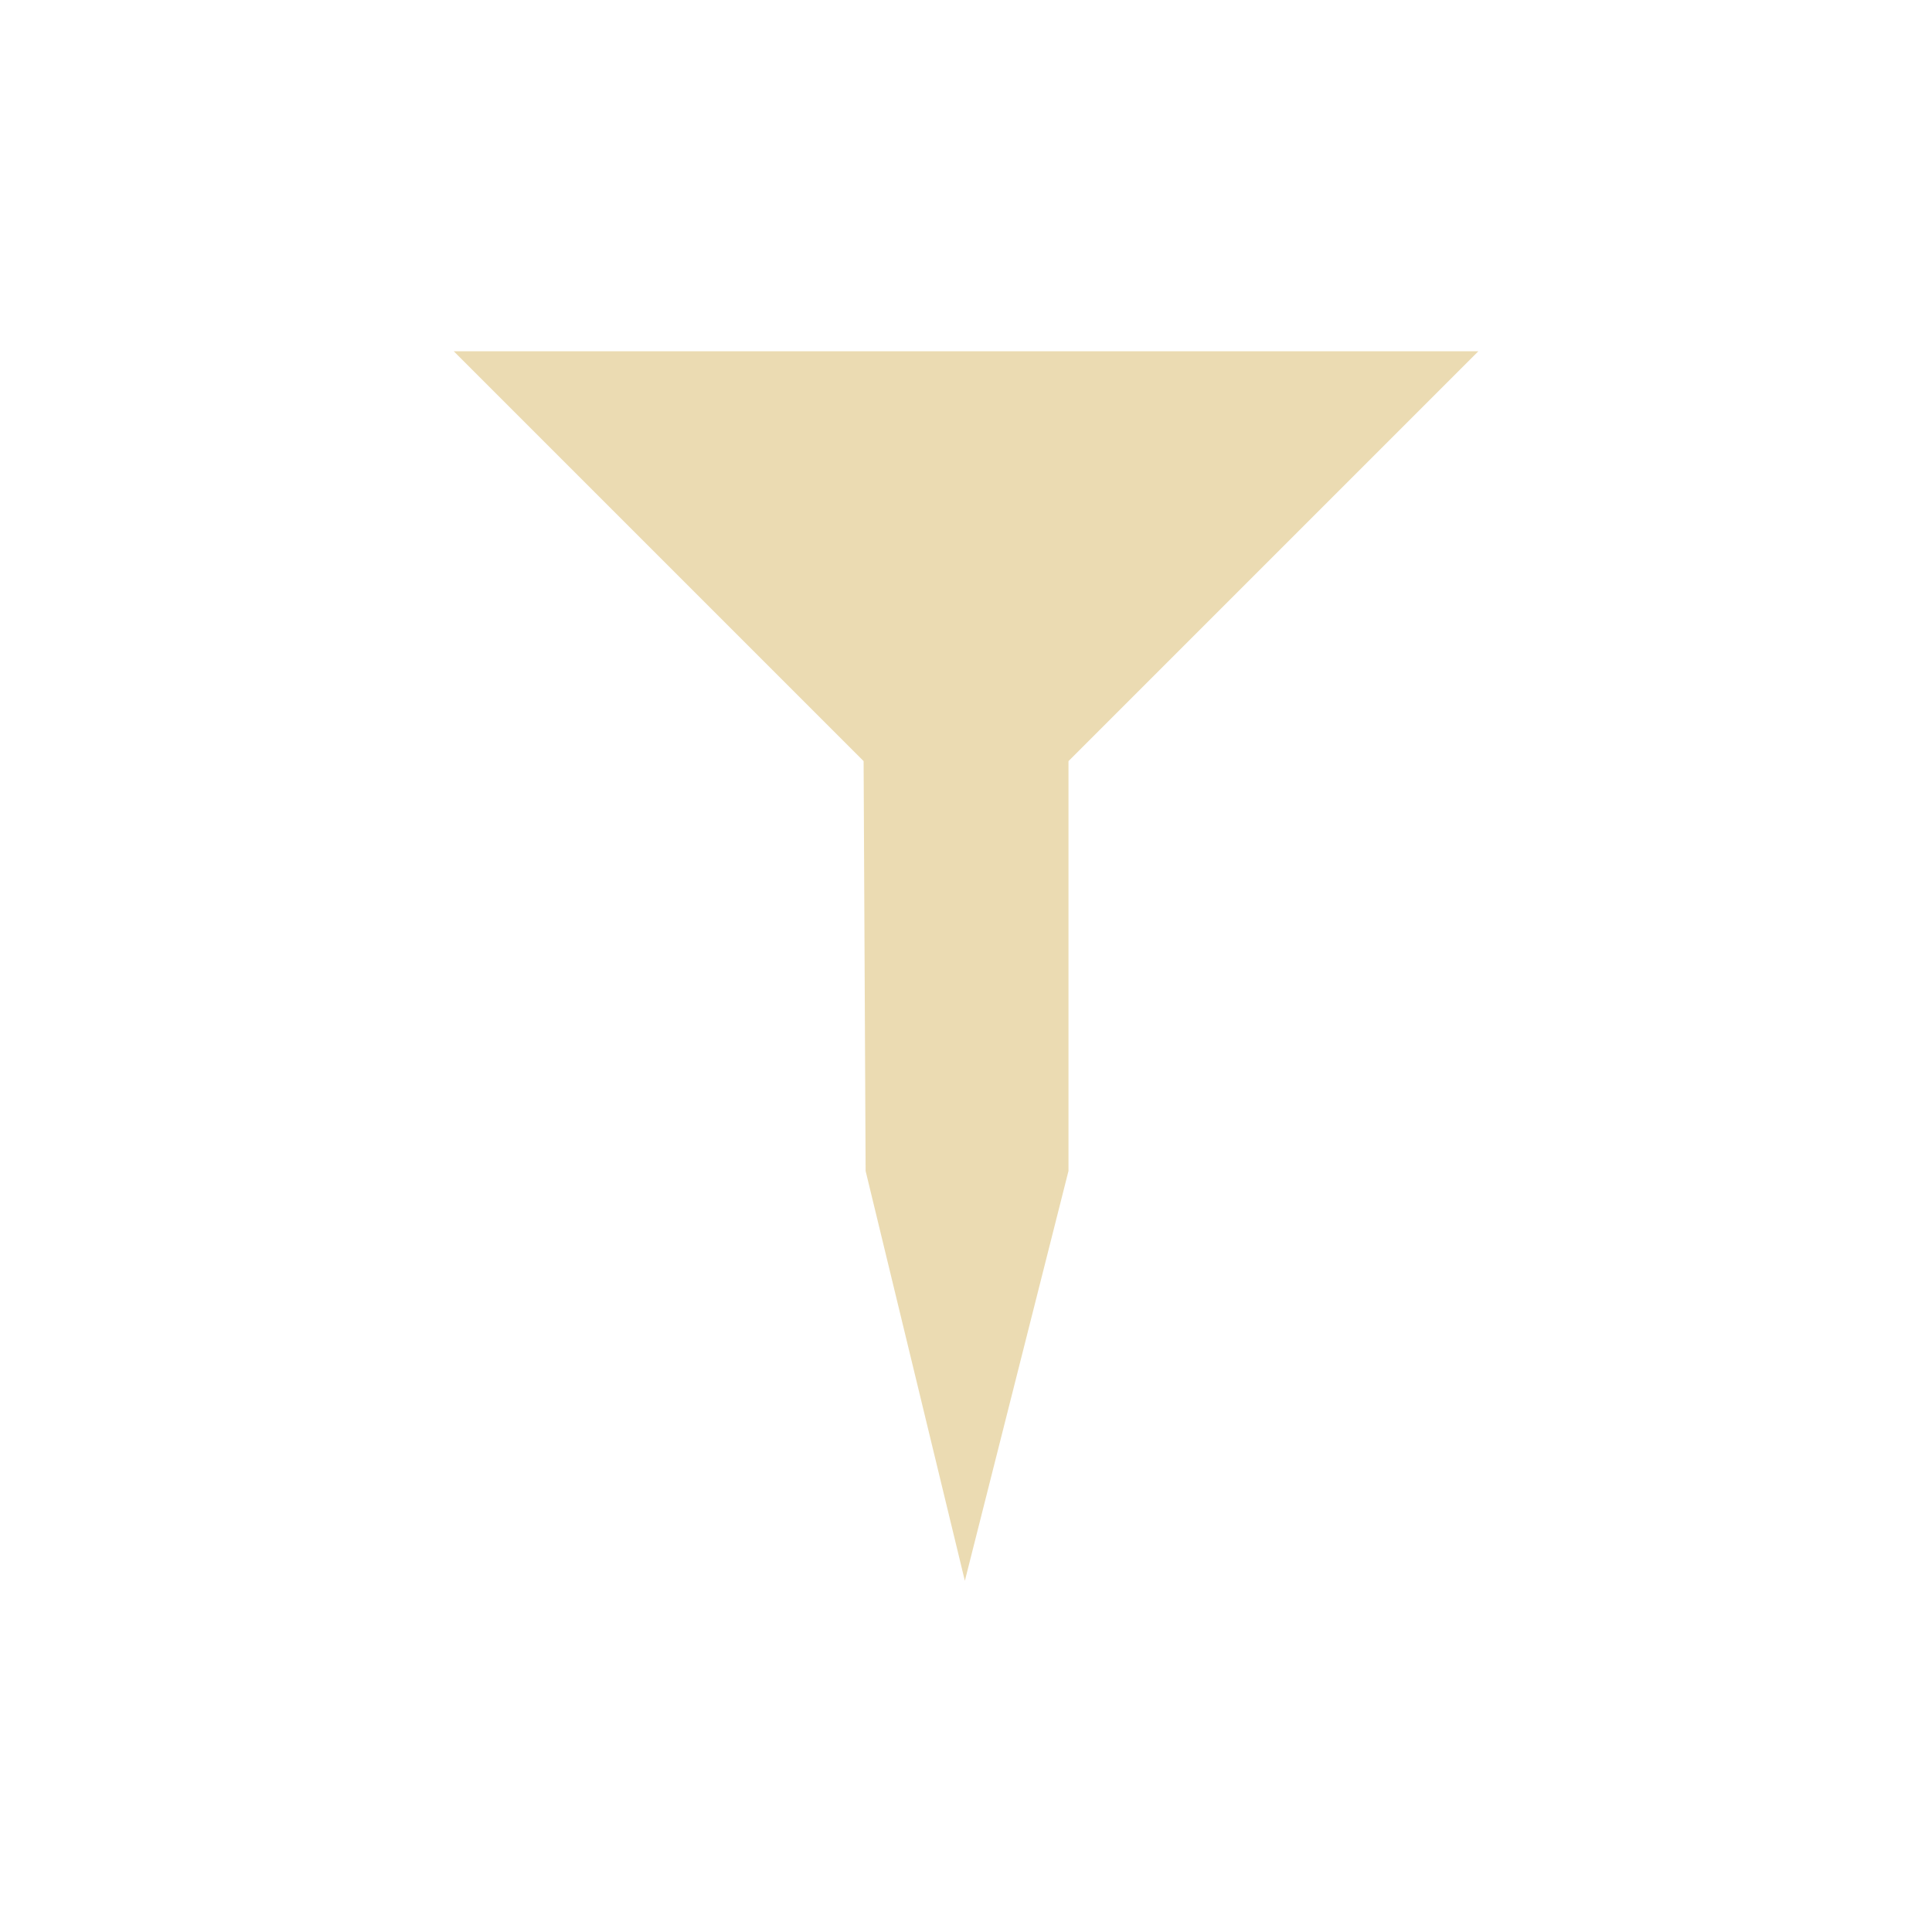
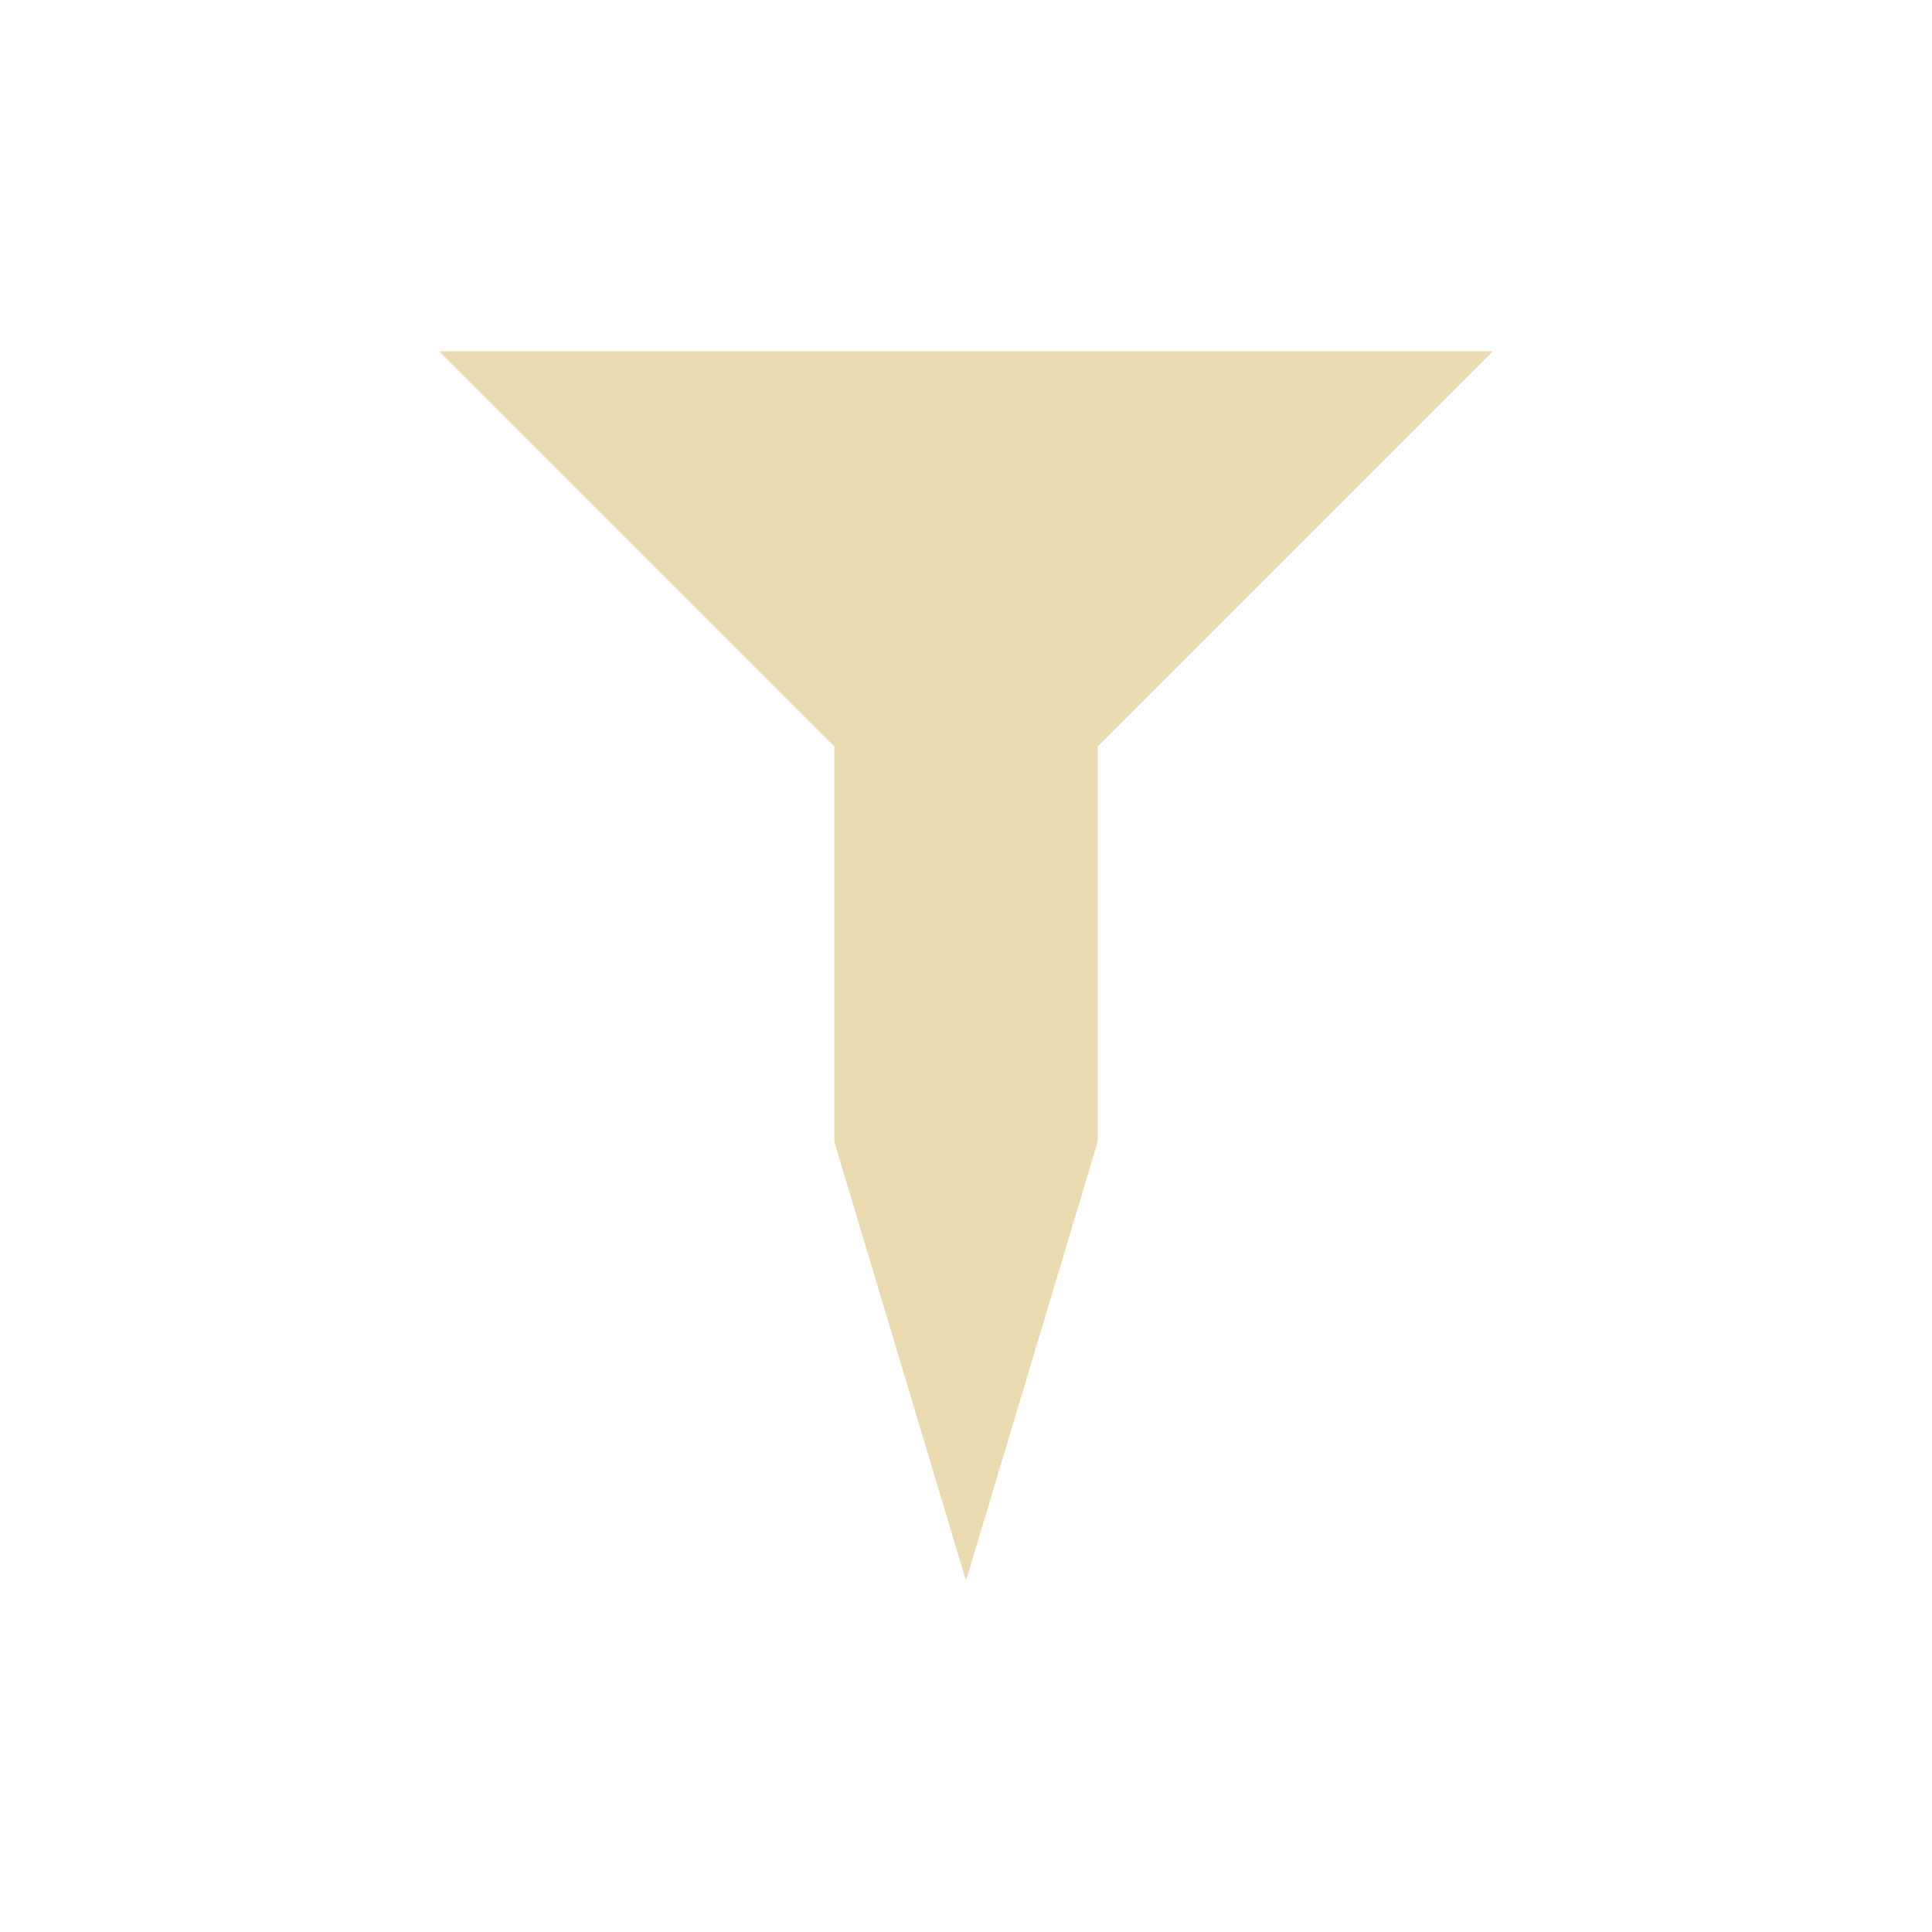
<svg xmlns="http://www.w3.org/2000/svg" width="22" height="22" version="1.1" viewBox="0 0 22 22">
  <defs>
-     <style type="text/css">
-          .ColorScheme-Text {
-             color: #ebdbb2;
-          }
- 
-          .ColorScheme-Highlight {
-             color: #458588;
-          }
-       </style>
+     <style type="text/css">.ColorScheme-Text { color:#ebdbb2; } .ColorScheme-Highlight { color:#458588; }</style>
  </defs>
-   <path class="ColorScheme-Text" d="m5.167 4 4.667 4.667 0.023 4.667 1.13 4.667 1.18-4.667v-4.667l4.667-4.667z" fill="currentColor" stroke-width="1.167" />
+   <path class="ColorScheme-Text" d="m5 4 4.5 4.5v4.5l1.5 5 1.5-5v-4.5l4.5-4.5z" fill="currentColor" />
</svg>
